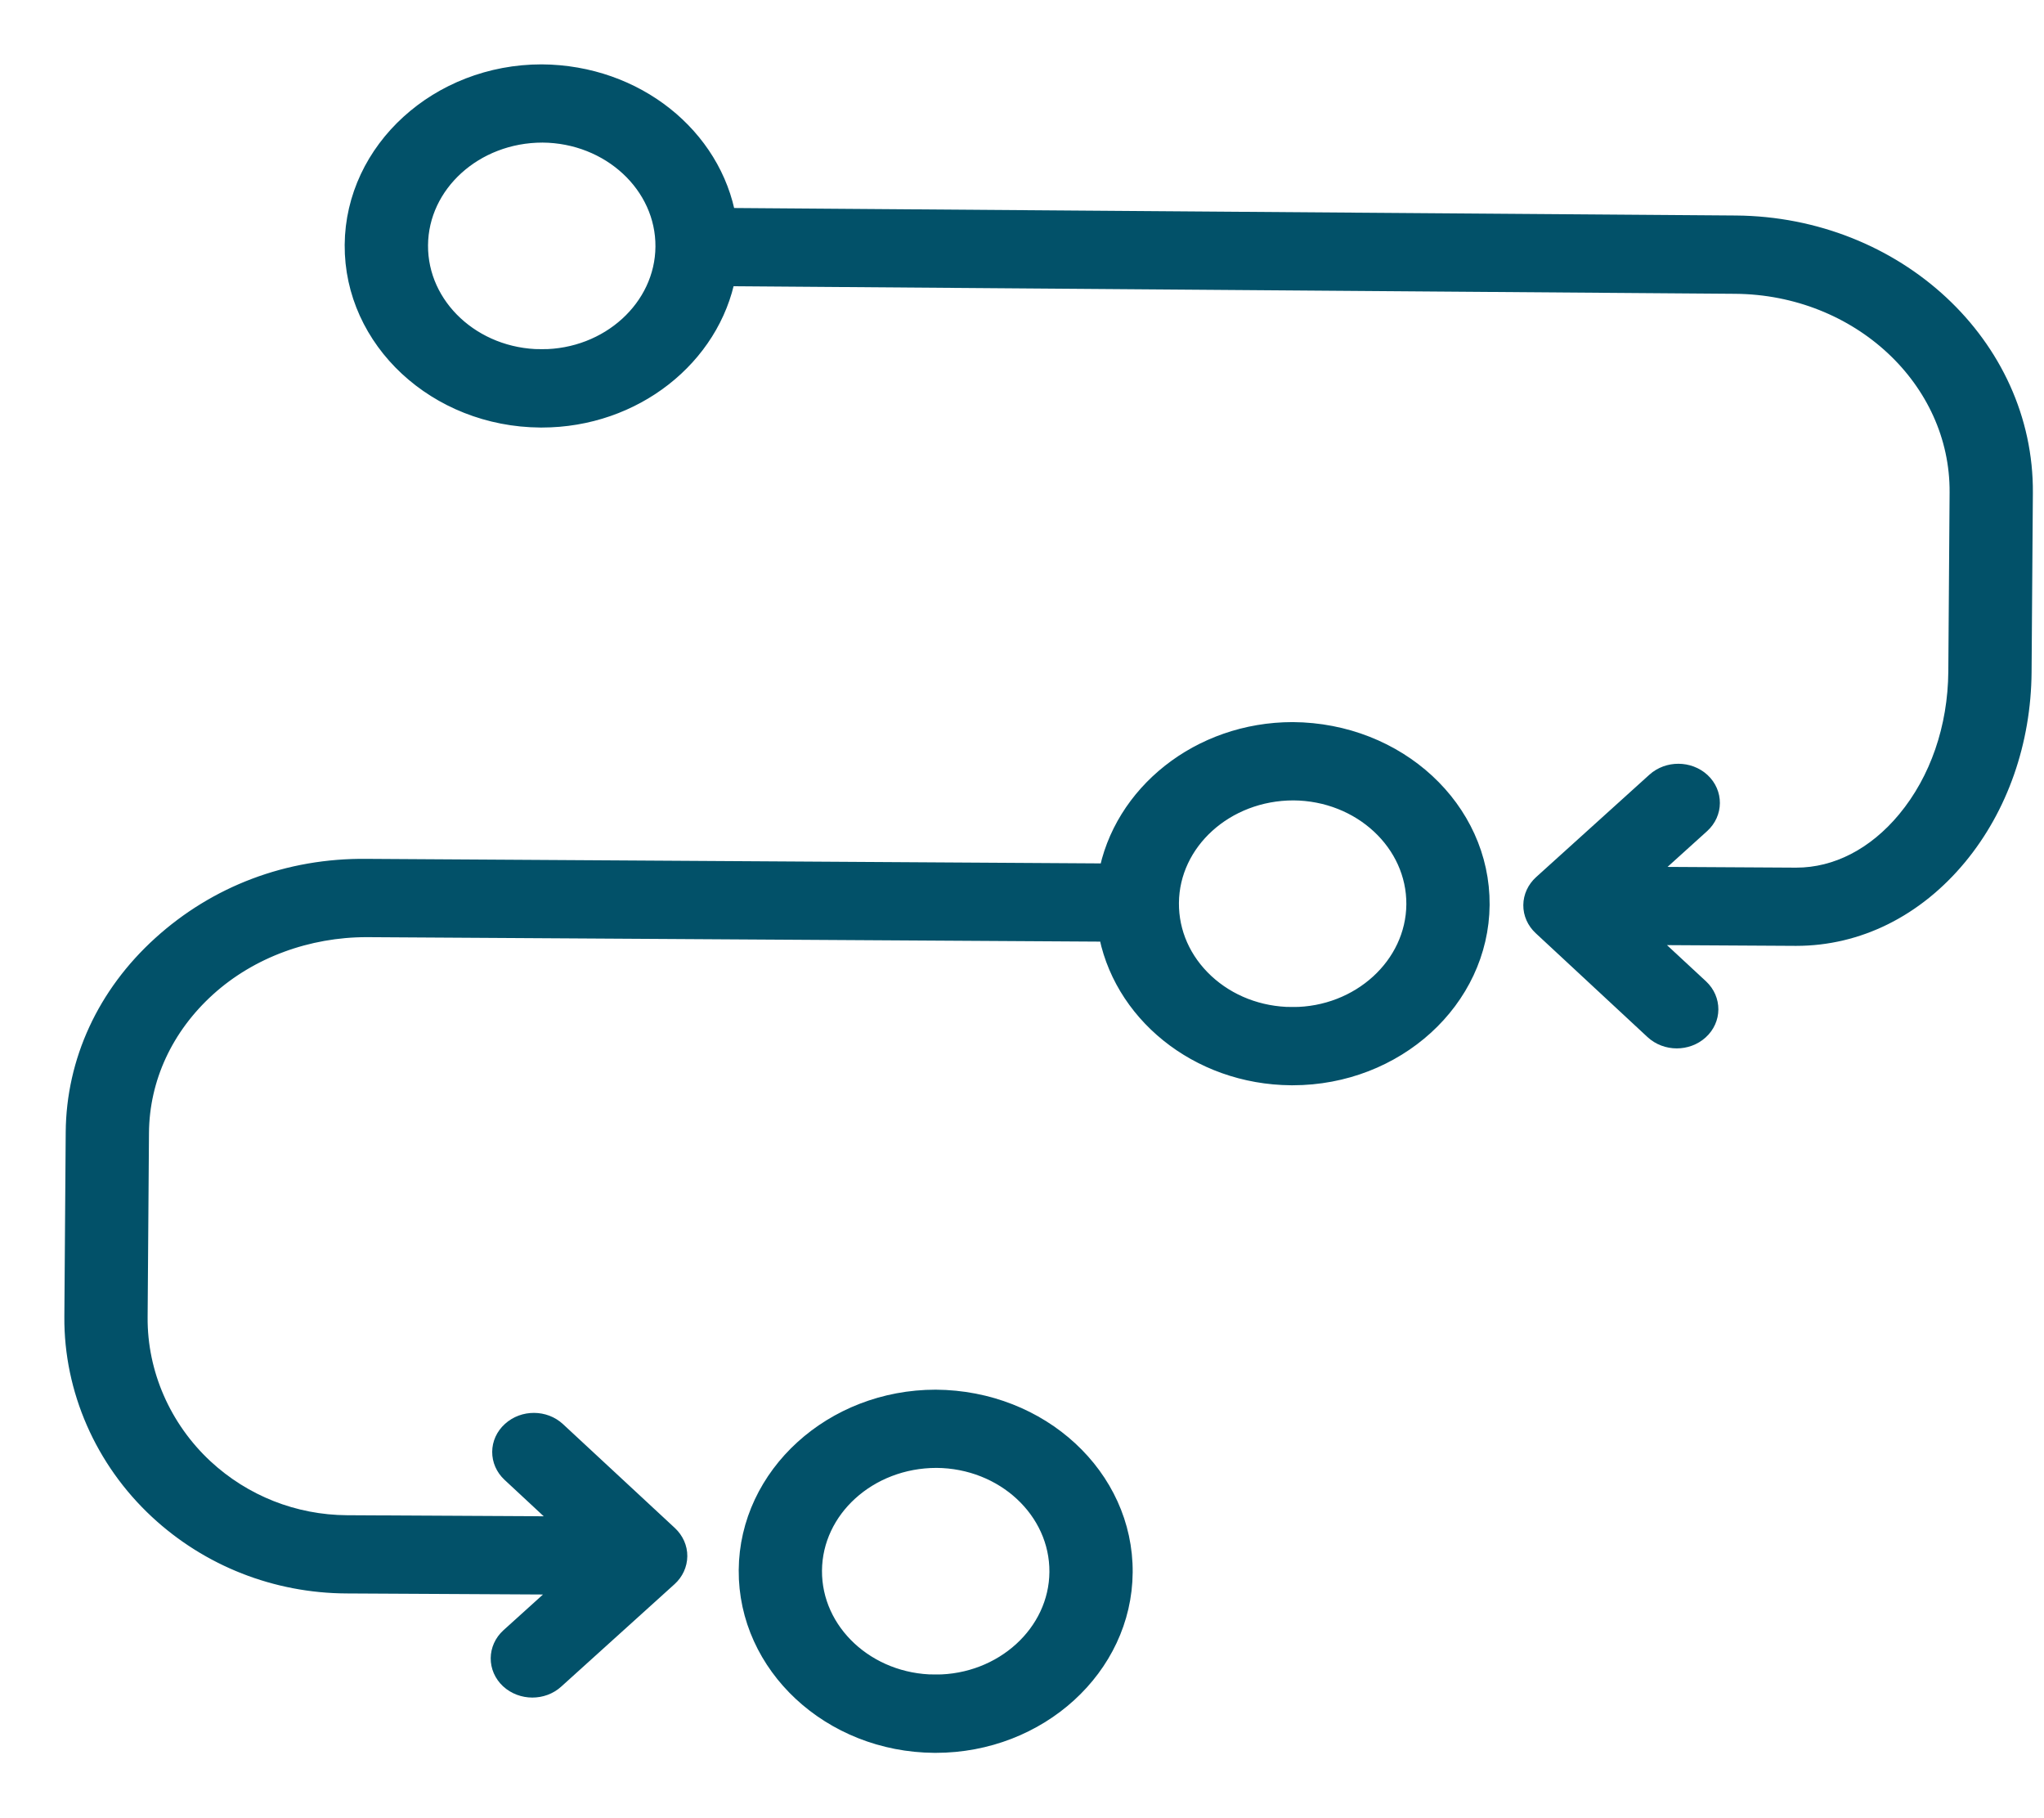
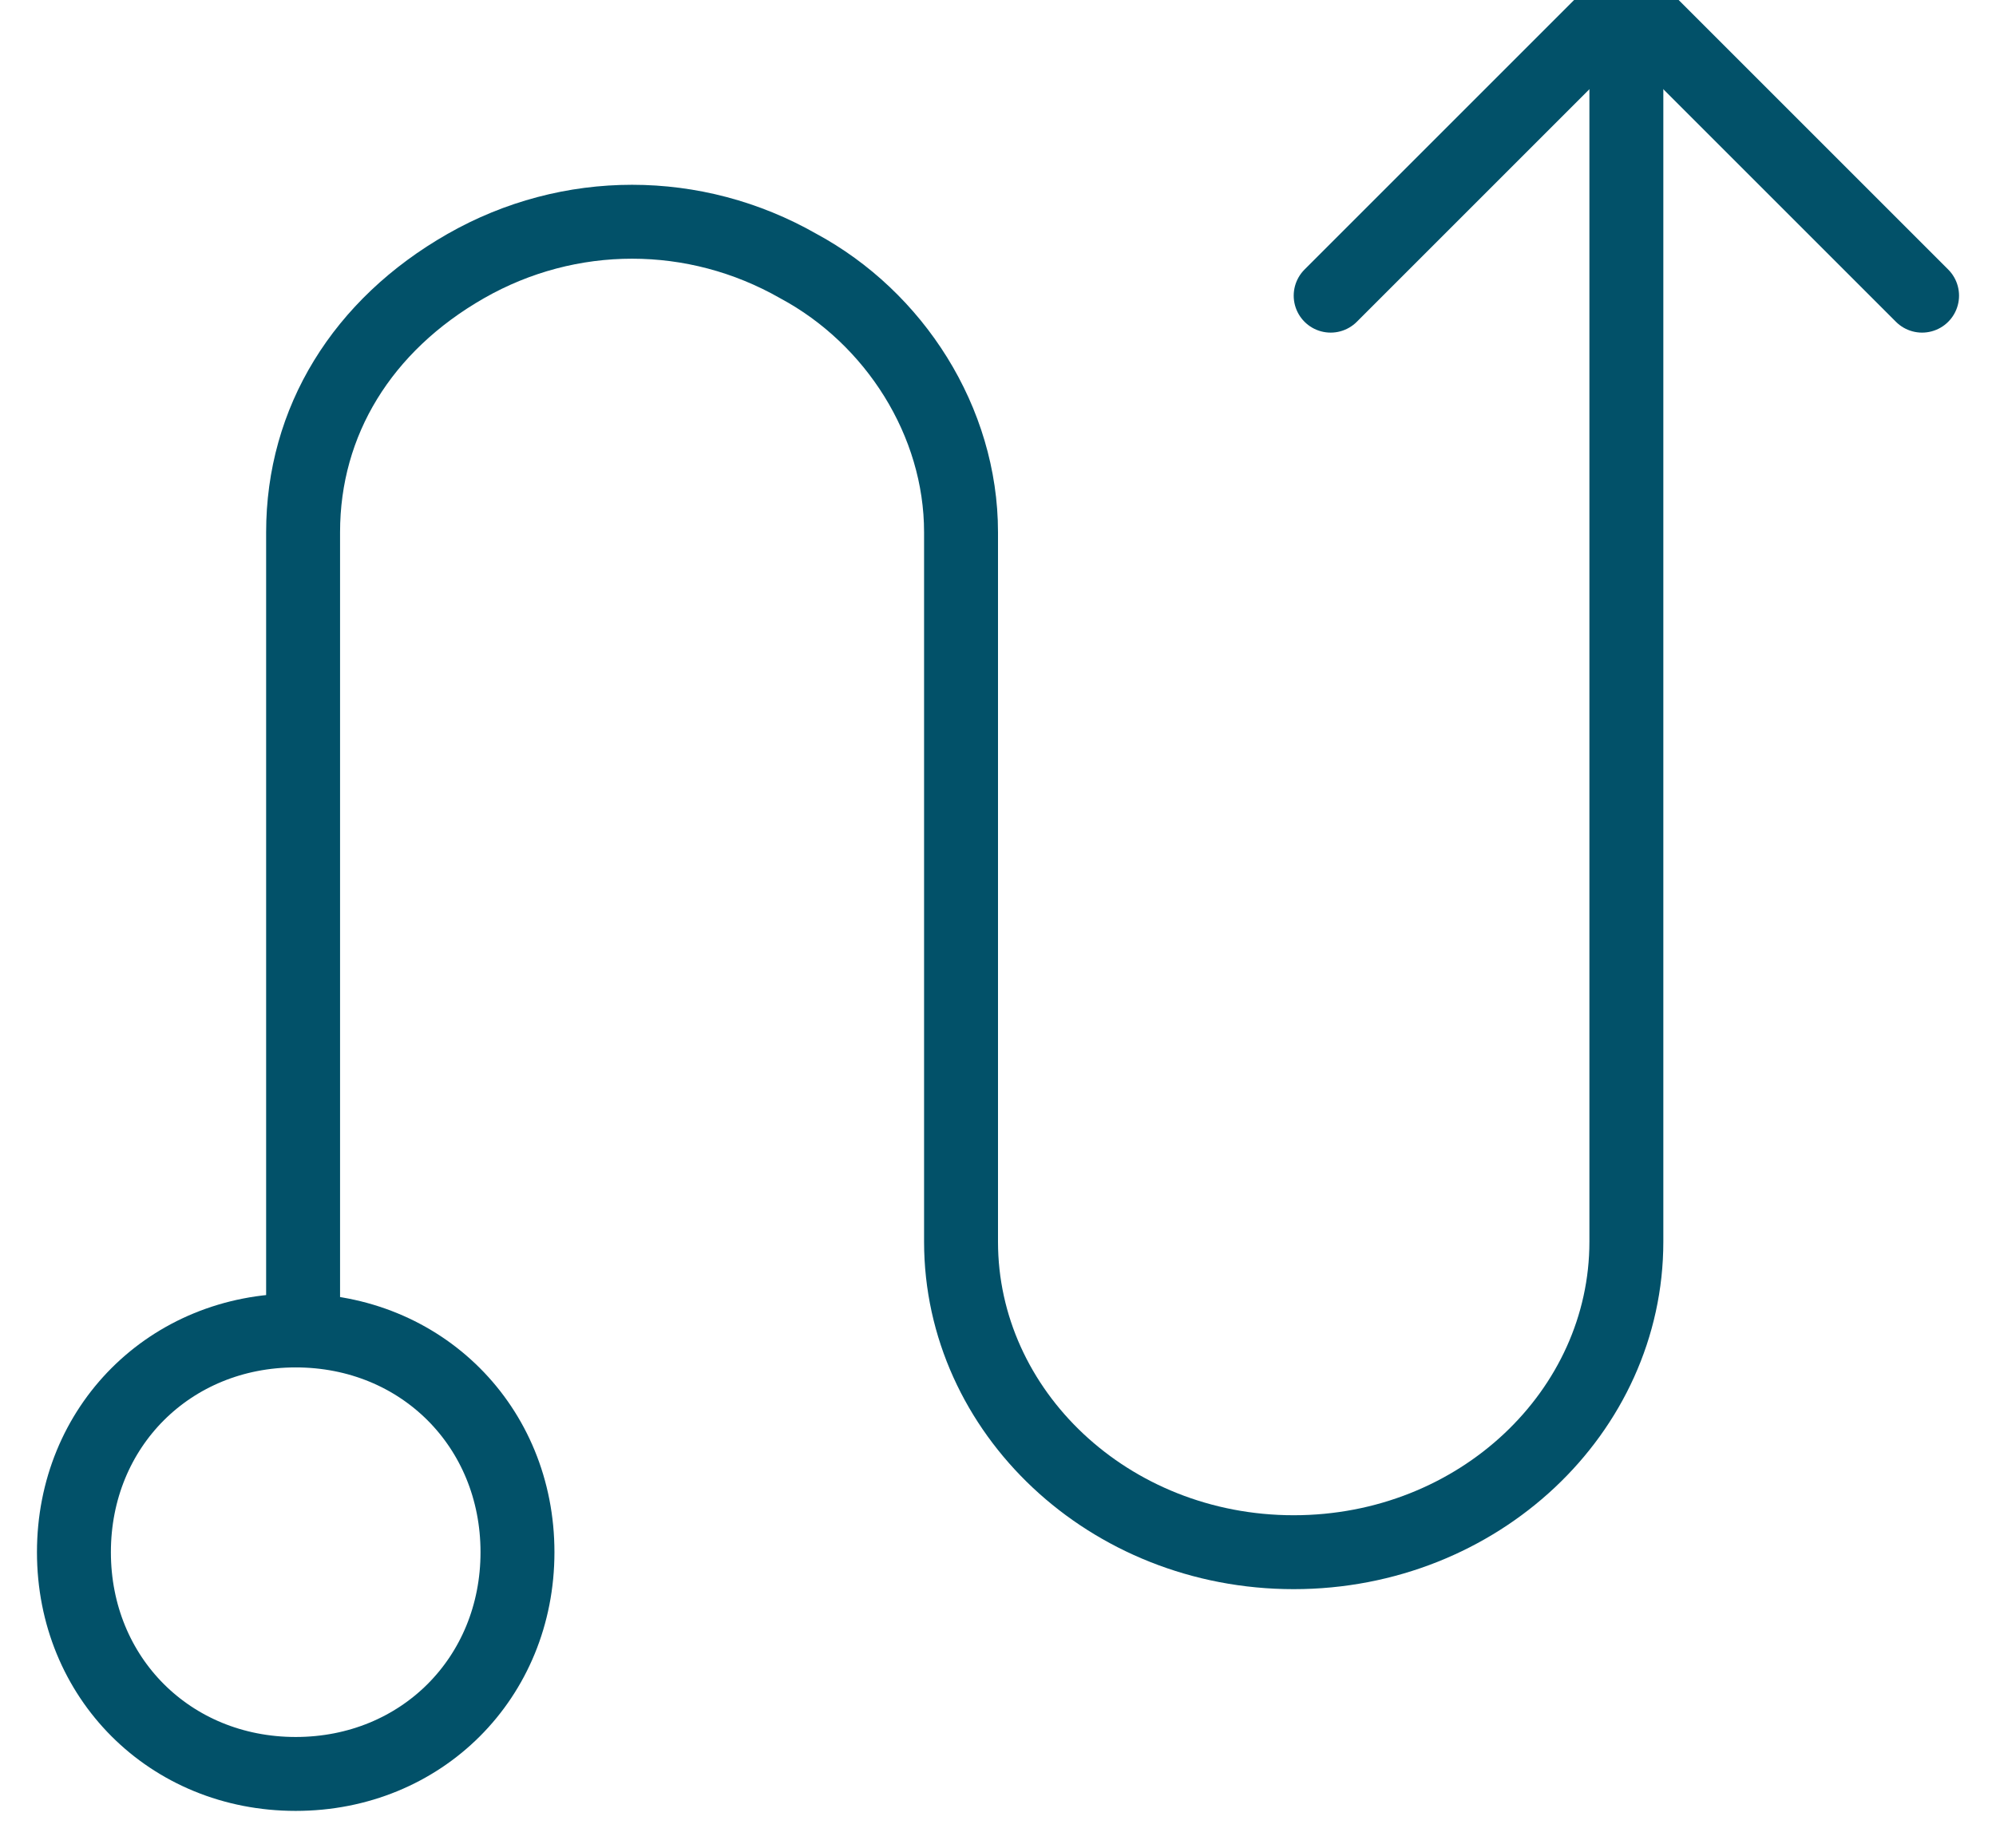
- <svg xmlns="http://www.w3.org/2000/svg" width="27px" height="24px" viewBox="0 0 27 24" version="1.1">
-   <g id="Page-1" stroke="none" stroke-width="1" fill="none" fill-rule="evenodd">
-     <g id="Nivå-2---Kapittel-2-Copy" transform="translate(-618, -2631)" fill="#025169" fill-rule="nonzero" stroke="#025169" stroke-width="0.3">
-       <g id="Group-4" transform="translate(619, 2630)">
-         <g id="Group" transform="translate(0, 2)">
-           <path d="M16.076,8.686 C14.859,8.686 13.845,9.508 13.656,10.576 C13.615,10.563 13.572,10.552 13.526,10.552 L3.845,10.492 C2.814,10.48 1.876,10.843 1.152,11.499 C0.428,12.154 0.025,13.026 0.018,13.953 L9.44389649e-05,16.39 C-0.007,17.339 0.398,18.262 1.11,18.923 C1.779,19.544 2.656,19.889 3.579,19.893 L6.56,19.909 L5.751,20.64 C5.594,20.783 5.592,21.014 5.747,21.159 C5.825,21.231 5.929,21.268 6.032,21.268 C6.134,21.268 6.235,21.233 6.313,21.162 L7.81,19.809 C7.885,19.741 7.928,19.648 7.929,19.55 C7.93,19.453 7.888,19.36 7.814,19.29 L6.336,17.918 C6.181,17.773 5.928,17.772 5.771,17.915 C5.613,18.057 5.612,18.289 5.767,18.433 L6.566,19.176 L3.584,19.16 C2.874,19.156 2.198,18.889 1.679,18.408 C1.115,17.884 0.794,17.15 0.8,16.395 L0.818,13.958 C0.824,13.227 1.142,12.539 1.714,12.021 C2.287,11.503 3.058,11.227 3.839,11.226 L13.521,11.285 C13.522,11.285 13.523,11.285 13.524,11.285 C13.569,11.285 13.611,11.274 13.651,11.261 C13.824,12.34 14.833,13.174 16.058,13.182 L16.075,13.182 C17.418,13.182 18.517,12.181 18.527,10.949 C18.536,9.71 17.443,8.695 16.076,8.686 Z M16.075,12.449 L16.075,12.815 L16.064,12.449 C15.622,12.446 15.208,12.286 14.898,11.998 C14.589,11.71 14.42,11.329 14.423,10.924 C14.429,10.094 15.17,9.42 16.086,9.42 C16.997,9.426 17.733,10.109 17.727,10.944 C17.72,11.774 16.979,12.449 16.075,12.449 Z" id="Shape" />
-           <path d="M11.36,17.502 C10.017,17.502 8.917,18.503 8.908,19.735 C8.899,20.974 9.992,21.989 11.343,21.998 L11.36,21.998 C12.703,21.998 13.803,20.996 13.812,19.765 C13.822,18.526 12.728,17.511 11.36,17.502 Z M11.36,21.264 L11.36,21.631 L11.349,21.264 C10.438,21.259 9.702,20.575 9.708,19.74 C9.714,18.91 10.455,18.235 11.371,18.235 C12.282,18.241 13.018,18.925 13.012,19.76 C13.006,20.59 12.264,21.264 11.36,21.264 Z" id="Shape" />
-           <path d="M21.928,1.996 L8.575,1.896 C8.39,0.83 7.385,0.008 6.155,0 C4.813,0 3.713,1.001 3.703,2.233 C3.694,3.473 4.787,4.487 6.139,4.496 L6.156,4.496 C7.362,4.496 8.37,3.686 8.57,2.629 L21.921,2.73 C23.577,2.742 24.914,3.987 24.903,5.504 L24.886,7.87 C24.88,8.621 24.638,9.323 24.203,9.848 C23.796,10.339 23.273,10.608 22.728,10.608 C22.724,10.608 22.72,10.608 22.718,10.608 L20.64,10.596 L21.45,9.864 C21.607,9.721 21.608,9.489 21.454,9.345 C21.298,9.201 21.045,9.2 20.888,9.342 L19.391,10.695 C19.316,10.763 19.273,10.856 19.272,10.953 C19.271,11.051 19.313,11.144 19.387,11.213 L20.864,12.585 C20.942,12.658 21.046,12.695 21.149,12.695 C21.25,12.695 21.352,12.66 21.43,12.589 C21.587,12.447 21.588,12.214 21.434,12.07 L20.635,11.329 L22.712,11.341 C22.718,11.341 22.722,11.341 22.728,11.341 C23.529,11.341 24.278,10.969 24.84,10.292 C25.379,9.642 25.679,8.783 25.686,7.875 L25.703,5.509 C25.718,3.588 24.024,2.012 21.928,1.996 Z M6.156,3.762 L6.156,4.129 L6.145,3.762 C5.234,3.756 4.498,3.073 4.504,2.238 C4.51,1.408 5.251,0.733 6.166,0.733 C7.077,0.739 7.814,1.423 7.808,2.258 C7.802,3.088 7.061,3.762 6.156,3.762 Z" id="Shape" />
-         </g>
-       </g>
+ <svg xmlns="http://www.w3.org/2000/svg" width="27px" height="25px" viewBox="0 0 27 25" version="1.1">
+   <g id="Page-1" stroke="none" stroke-width="1" fill="none" fill-rule="evenodd" stroke-linecap="round" stroke-linejoin="round">
+     <g id="method" transform="translate(1, 0)" stroke="#025169">
+       <path d="M21,0 L21,16.8 C21,19.1 19,21 16.5,21 C14,21 12,19.1 12,16.8 L12,7.2 C12,5.7 11.1,4.3 9.8,3.6 C8.4,2.8 6.7,2.8 5.3,3.6 C3.9,4.4 3.1,5.7 3.1,7.2 L3.1,18" id="Shape_2944_1_" />
+       <polyline id="Shape_2945_1_" points="25 4 21 0 17 4" />
+       <path d="M3,24 C4.7,24 6,22.7 6,21 C6,19.3 4.7,18 3,18 C1.3,18 0,19.3 0,21 C0,22.7 1.3,24 3,24 Z" id="Oval_329_2_" />
    </g>
  </g>
</svg>
